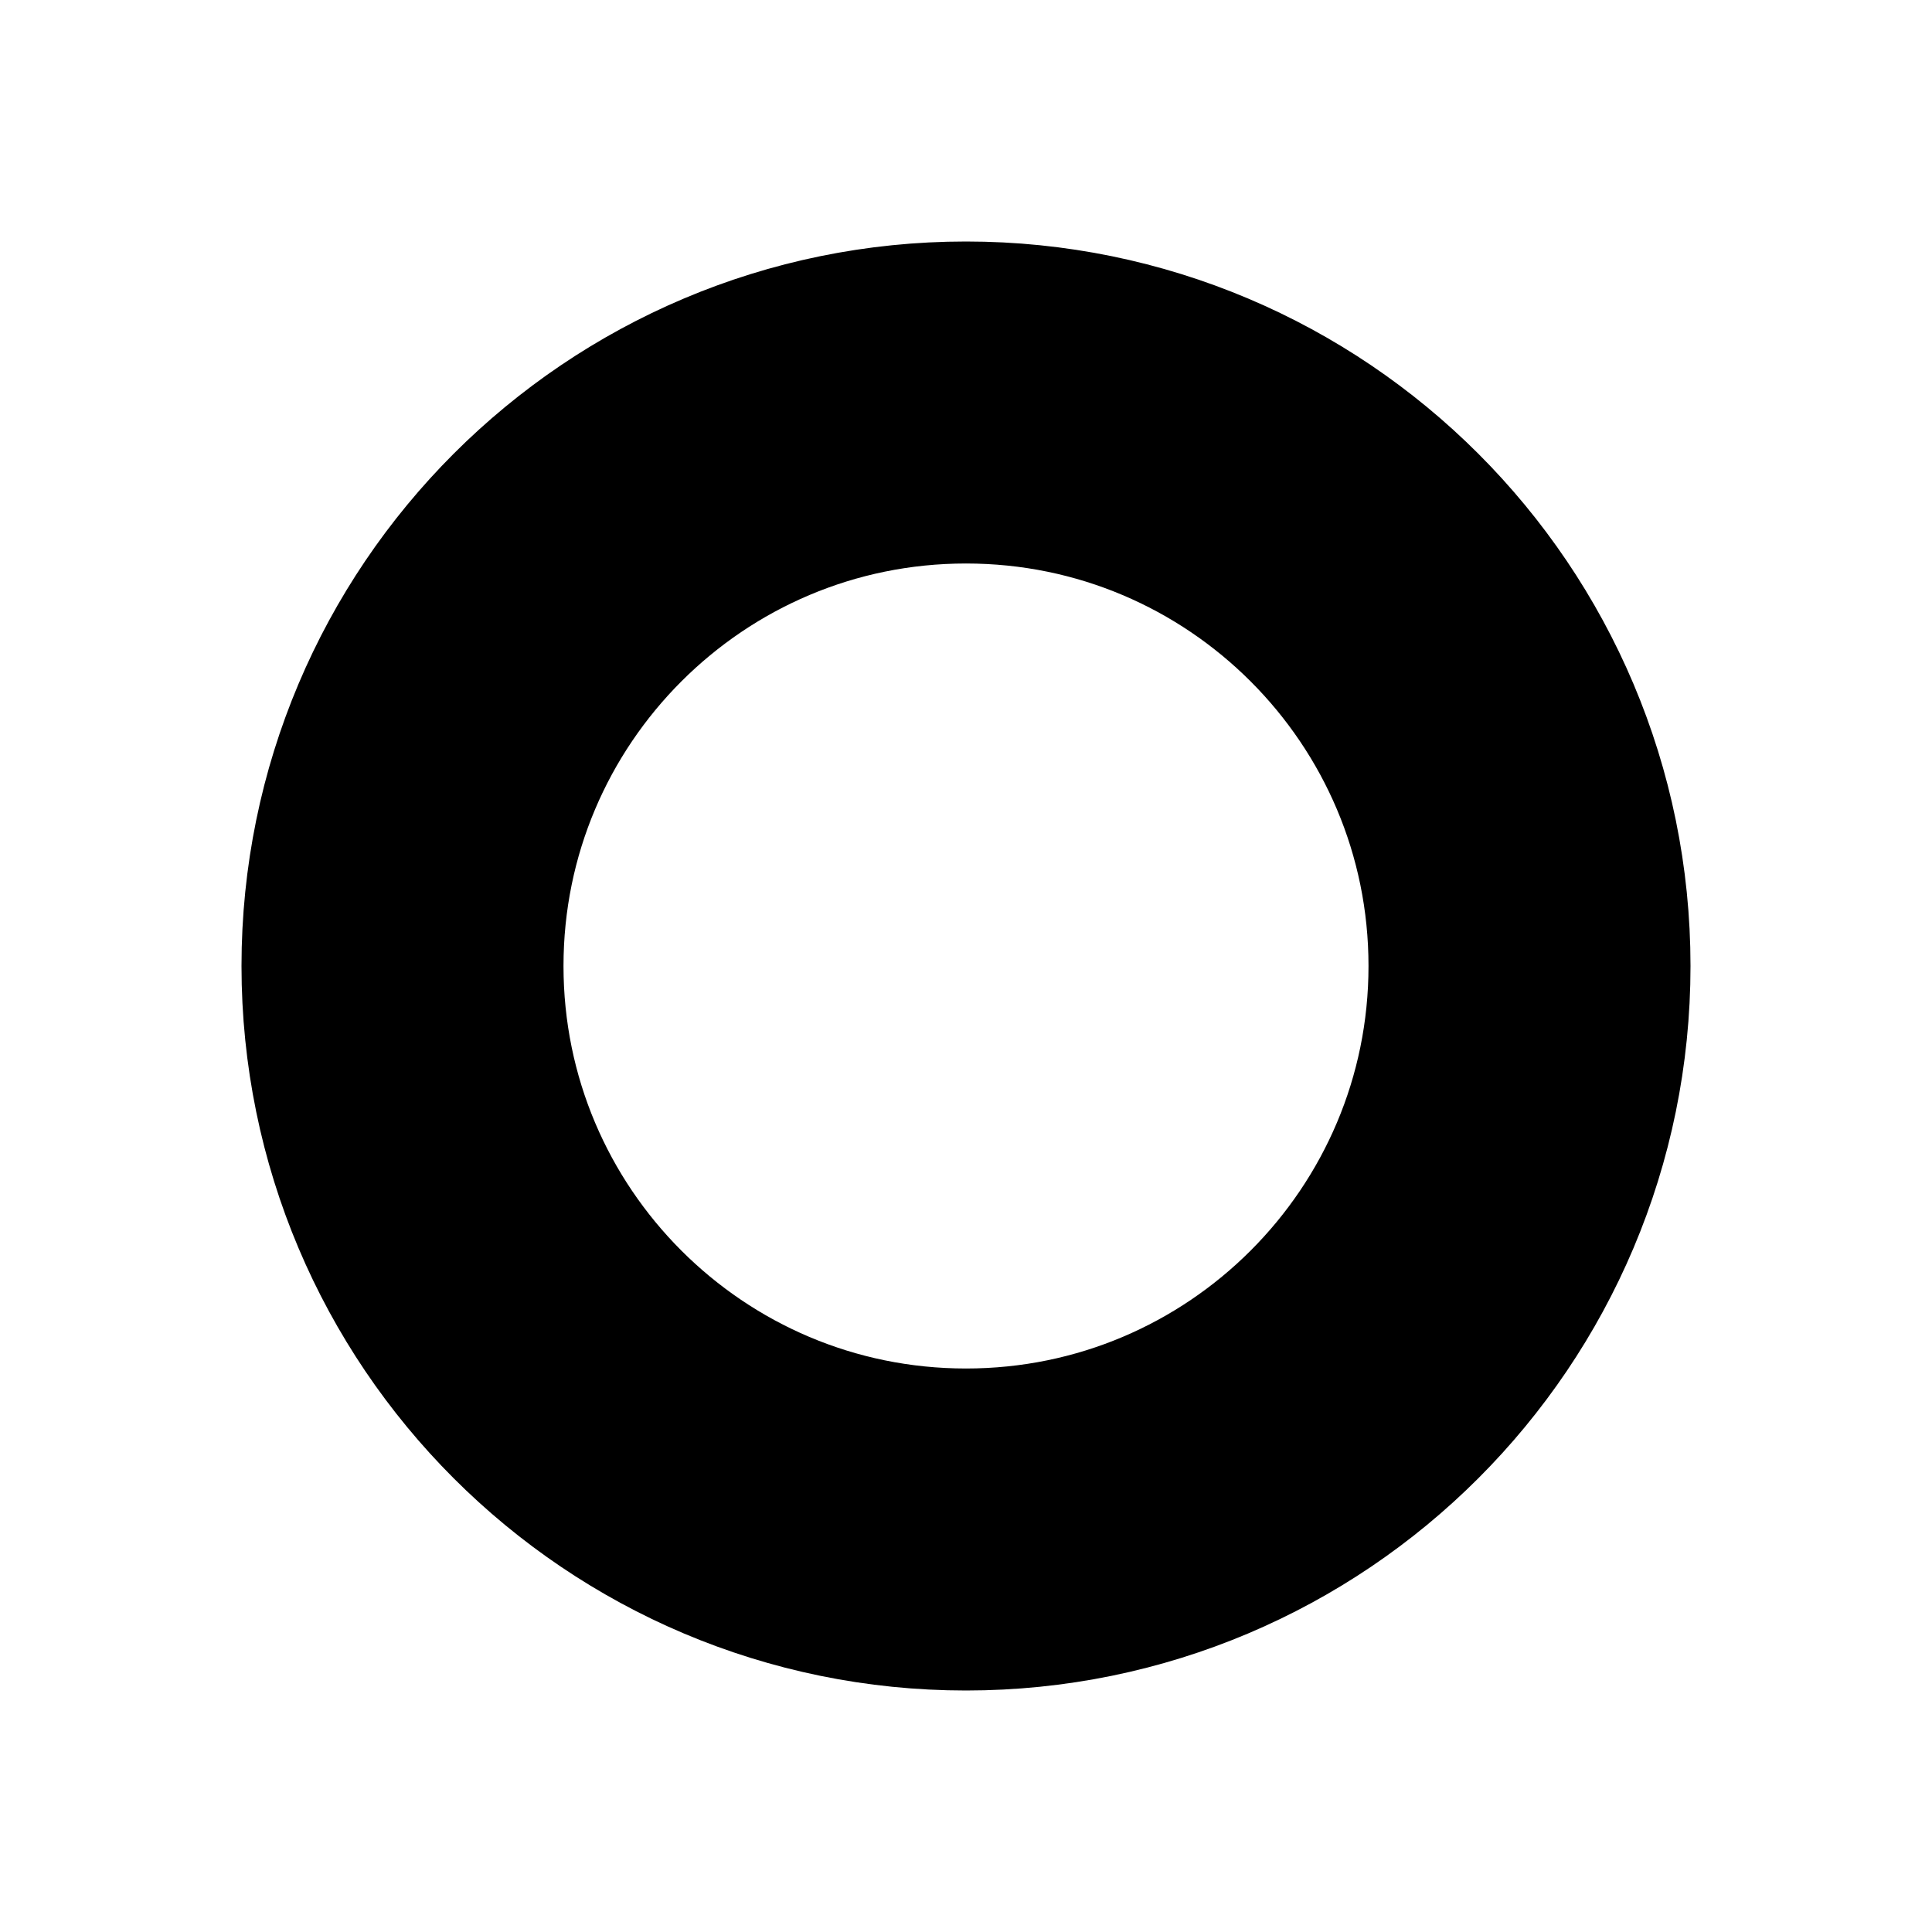
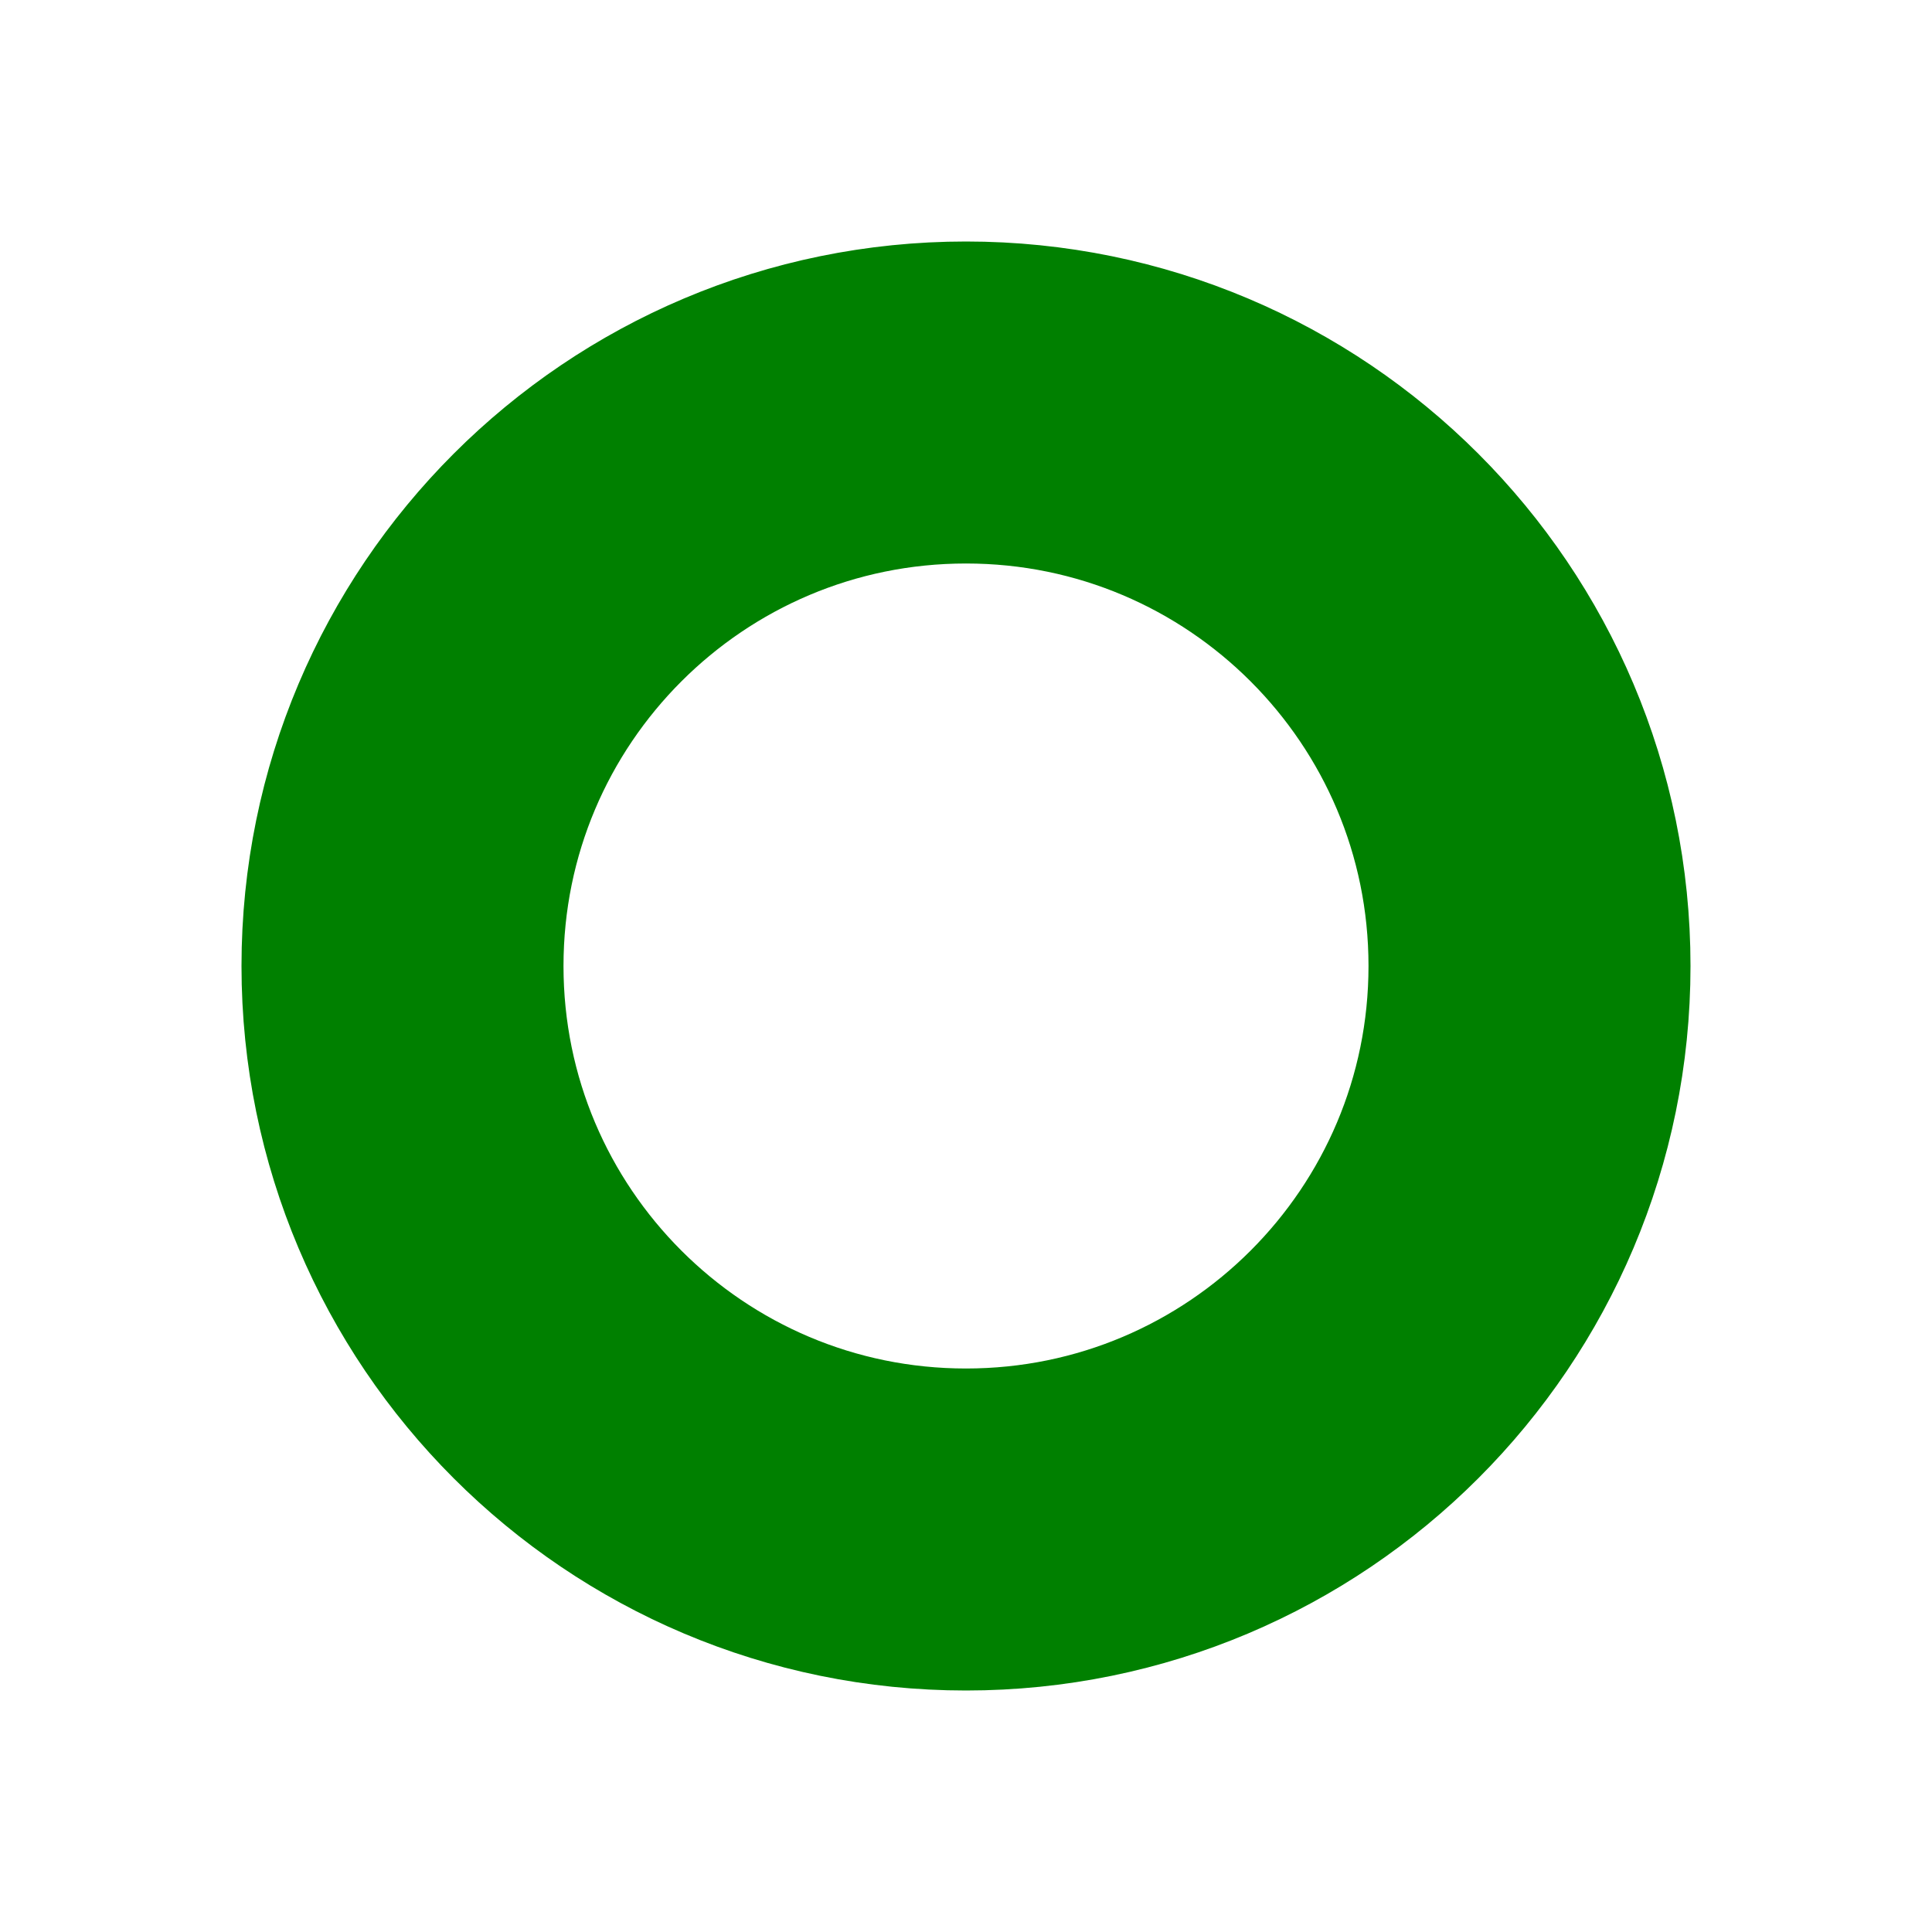
<svg xmlns="http://www.w3.org/2000/svg" width="12" height="12">
-   <path d=" M 6.0,6.0 m 0.0,-3.5 a 3.5,3.5,0.0,1,1,0.0,7.0 a 3.5,3.5,0.0,1,1,0.0,-7.0 m 0.0,3.5 " style="stroke: black; fill: none; stroke-width: 2.0; stroke-linecap: round" />
+   <path d=" M 6.0,6.0 m 0.0,-3.5 a 3.5,3.5,0.0,1,1,0.0,7.0 a 3.5,3.5,0.0,1,1,0.0,-7.0 m 0.0,3.5 " style="stroke: green; fill: none; stroke-width: 2.0; stroke-linecap: round" />
</svg>
